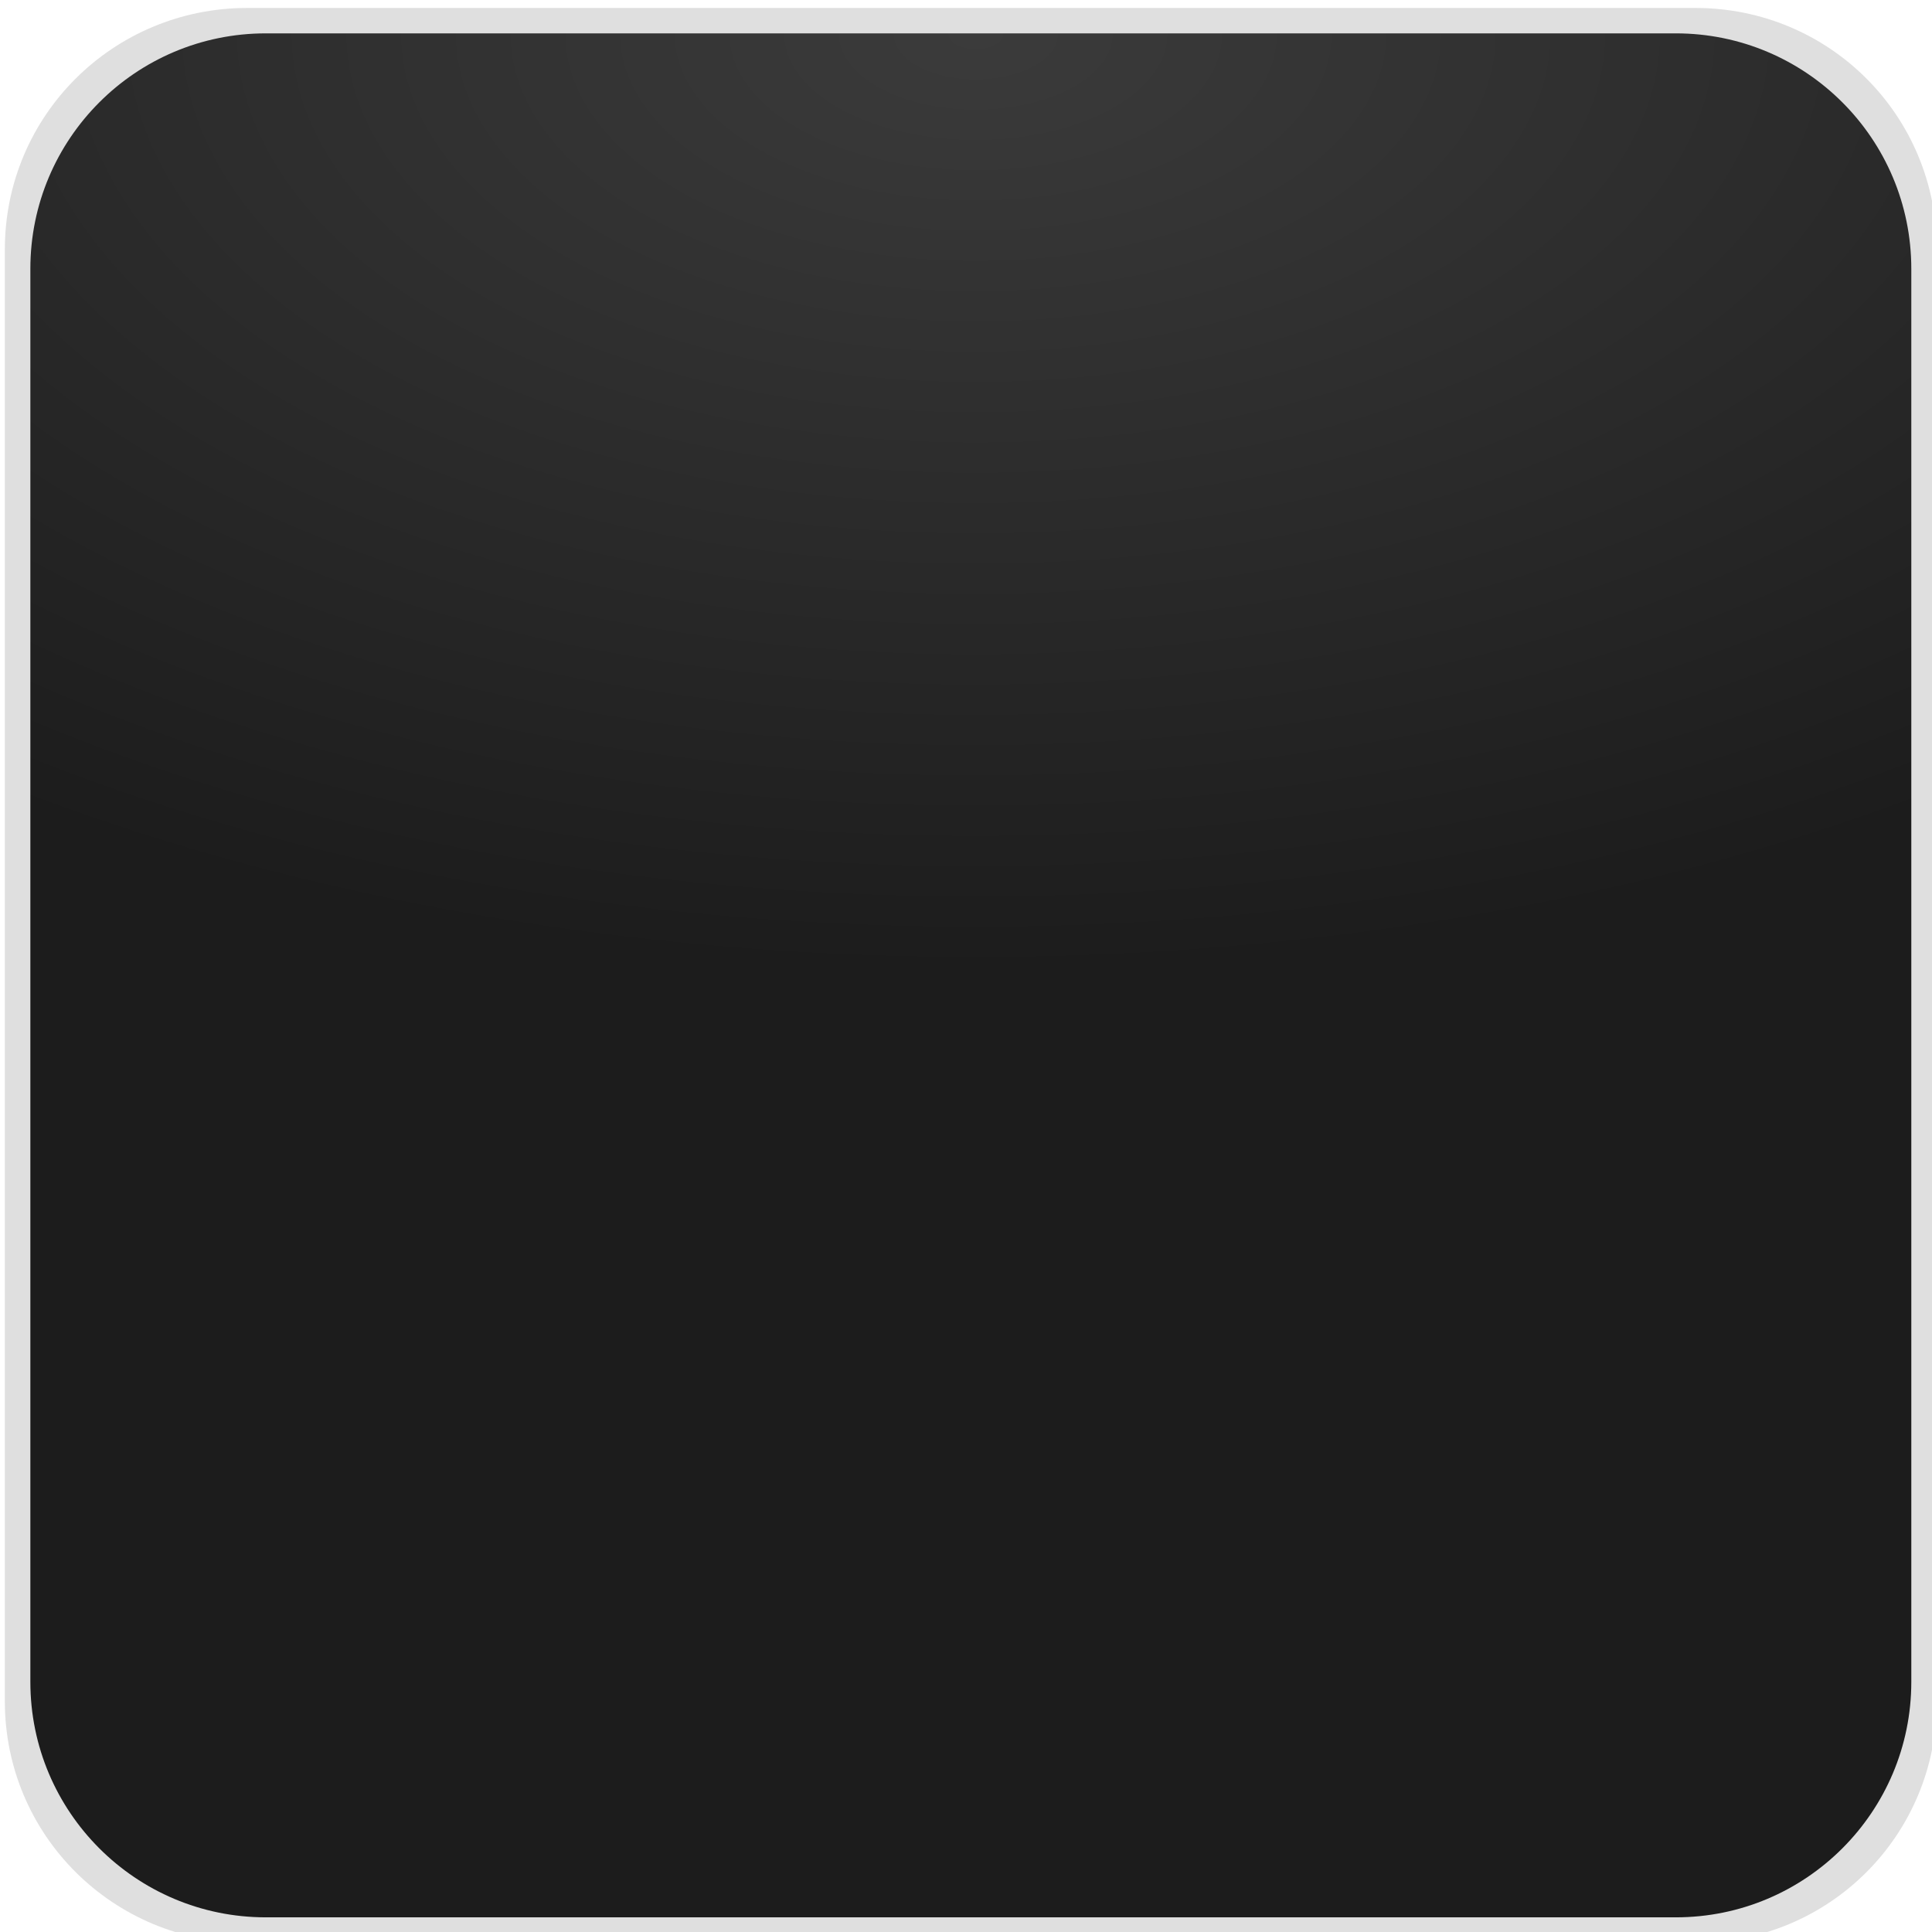
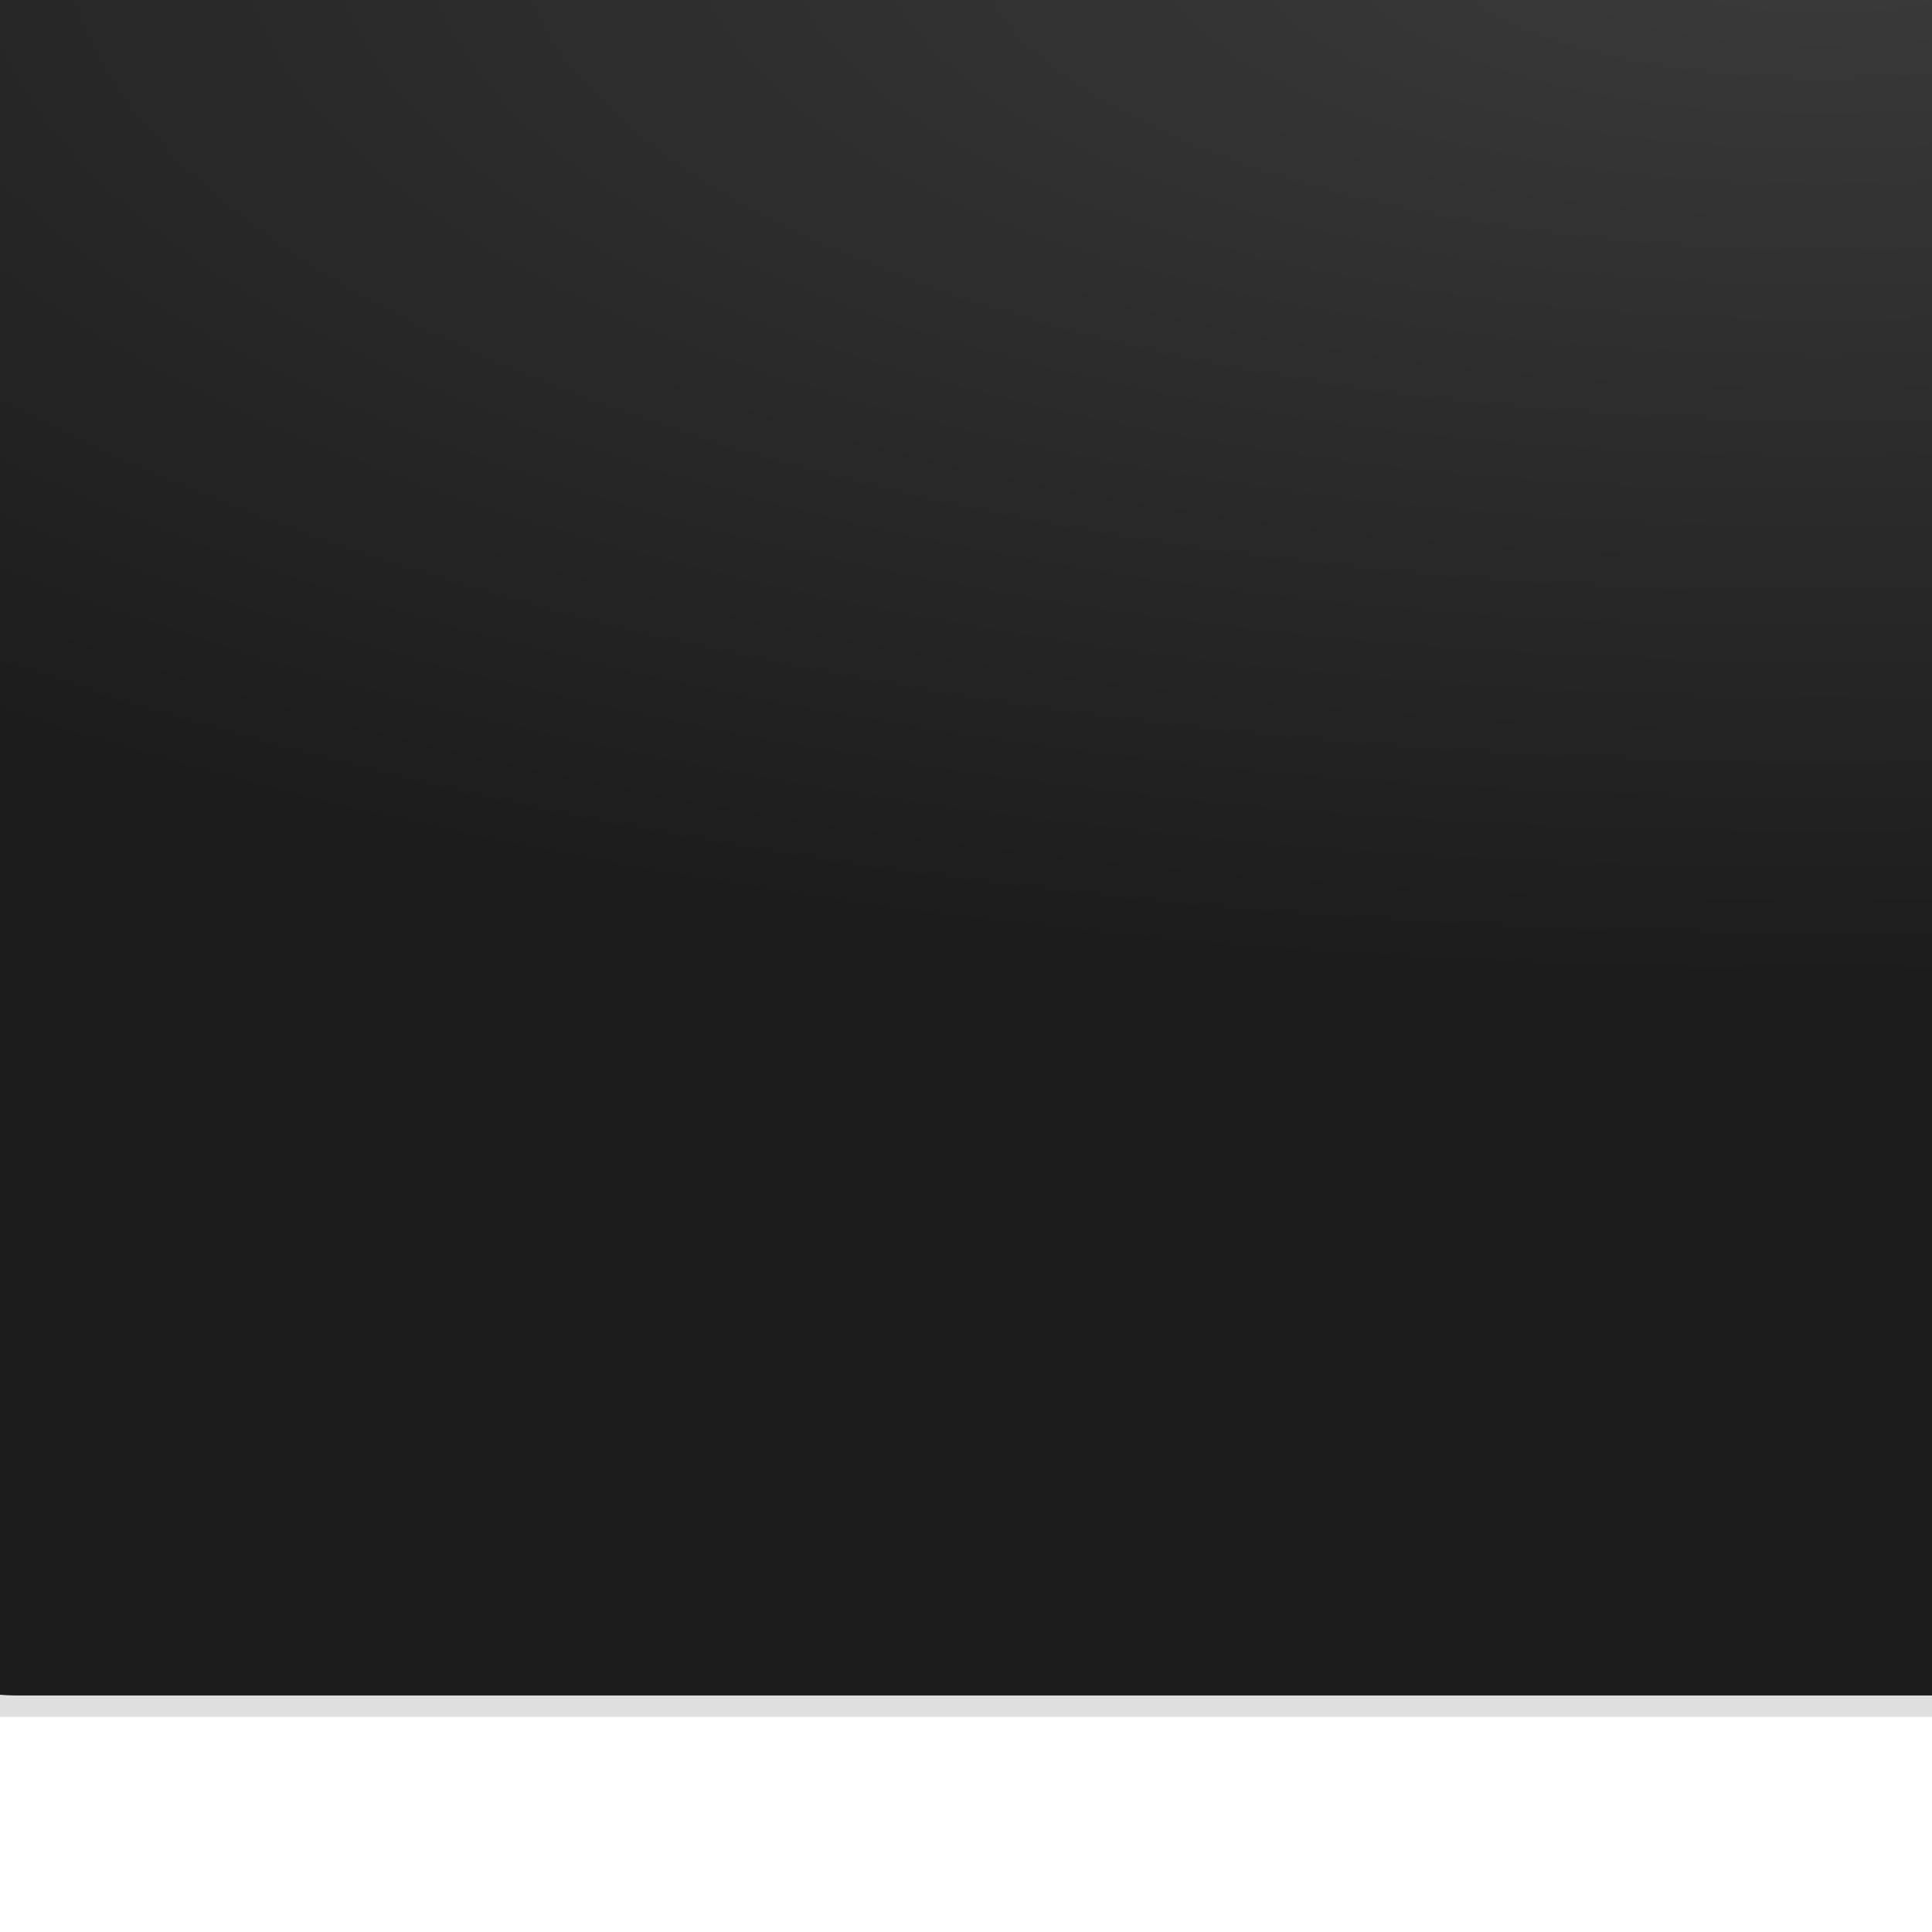
<svg xmlns="http://www.w3.org/2000/svg" xmlns:xlink="http://www.w3.org/1999/xlink" width="64" height="64" id="svg2" version="1.1">
  <defs id="defs4">
+     <linearGradient id="linearGradient5372">
+       <stop id="stop5374" offset="0" style="stop-color:#3b3b3b;stop-opacity:1;" />
+       <stop style="stop-color:#1c1c1c;stop-opacity:1;" offset="0.56" id="stop5376" />
+       <stop id="stop5378" offset="1" style="stop-color:#1c1c1c;stop-opacity:1;" />
+     </linearGradient>
+     <linearGradient id="linearGradient5354">
+       <stop style="stop-color:#3b3b3b;stop-opacity:1;" offset="0" id="stop5356" />
+       <stop id="stop5358" offset="0.602" style="stop-color:#1c1c1c;stop-opacity:1;" />
+       <stop style="stop-color:#1c1c1c;stop-opacity:1;" offset="1" id="stop5360" />
+     </linearGradient>
+     <linearGradient id="linearGradient5306">
+       <stop style="stop-color:#3b3b3b;stop-opacity:1;" offset="0" id="stop5308" />
+       <stop id="stop5310" offset="0.575" style="stop-color:#1c1c1c;stop-opacity:1;" />
+       <stop style="stop-color:#1c1c1c;stop-opacity:1;" offset="1" id="stop5312" />
+     </linearGradient>
+     <linearGradient id="linearGradient5268">
+       <stop style="stop-color:#3b3b3b;stop-opacity:1;" offset="0" id="stop5270" />
+       <stop id="stop5272" offset="0.683" style="stop-color:#1c1c1c;stop-opacity:1;" />
+       <stop style="stop-color:#1c1c1c;stop-opacity:1;" offset="1" id="stop5274" />
+     </linearGradient>
    <linearGradient id="linearGradient4655">
      <stop id="stop4657" offset="0" style="stop-color:#3b3b3b;stop-opacity:1;" />
      <stop style="stop-color:#1c1c1c;stop-opacity:1;" offset="0.5" id="stop4659" />
      <stop id="stop4661" offset="1" style="stop-color:#1c1c1c;stop-opacity:1;" />
    </linearGradient>
    <linearGradient id="linearGradient3768">
      <stop style="stop-color:#3b3b3b;stop-opacity:1;" offset="0" id="stop3770" />
      <stop id="stop4474" offset="0.5" style="stop-color:#1c1c1c;stop-opacity:1;" />
      <stop style="stop-color:#1c1c1c;stop-opacity:1;" offset="1" id="stop3772" />
    </linearGradient>
    <linearGradient xlink:href="#linearGradient3768" id="linearGradient3774" x1="874.575" y1="801.878" x2="874.575" y2="865.496" gradientUnits="userSpaceOnUse" gradientTransform="translate(38.84631,-30.45536)" />
    <linearGradient xlink:href="#linearGradient3768" id="linearGradient3787" x1="808.273" y1="857.581" x2="808.273" y2="796.264" gradientUnits="userSpaceOnUse" />
    <linearGradient xlink:href="#linearGradient3768" id="linearGradient3795" gradientUnits="userSpaceOnUse" x1="808.273" y1="857.581" x2="808.273" y2="796.264" />
    <linearGradient xlink:href="#linearGradient3768" id="linearGradient3961" gradientUnits="userSpaceOnUse" x1="806.429" y1="796.394" x2="806.429" y2="857.734" gradientTransform="translate(42.41471,-23.05147)" />
    <linearGradient xlink:href="#linearGradient3768" id="linearGradient3144" gradientUnits="userSpaceOnUse" gradientTransform="matrix(1.009964,0,0,1.009964,34.38381,-31.29154)" x1="806.429" y1="796.394" x2="806.429" y2="857.734" />
-     <linearGradient xlink:href="#linearGradient3768" id="linearGradient3151" gradientUnits="userSpaceOnUse" gradientTransform="matrix(1.009964,0,0,1.009964,34.38381,-31.29154)" x1="806.429" y1="796.394" x2="806.429" y2="857.734" />
-     <radialGradient xlink:href="#linearGradient4655" id="radialGradient4653" cx="848.886" cy="772.955" fx="848.886" fy="772.955" r="31.154" gradientTransform="matrix(-3.60992,0,0,-1.995345,3913.295,2315.217)" gradientUnits="userSpaceOnUse" />
+     <radialGradient xlink:href="#linearGradient4655" id="radialGradient5257" gradientUnits="userSpaceOnUse" gradientTransform="matrix(-3.60992,0,0,-1.995345,3978.392,2378.861)" cx="848.886" cy="772.955" fx="848.886" fy="772.955" r="31.154" />
+     <radialGradient xlink:href="#linearGradient5306" id="radialGradient5304" cx="770.524" cy="826.123" fx="770.524" fy="826.123" r="27.056" gradientTransform="matrix(-2.559556,-1.3122284e-6,1.1055343e-6,-2.156391,2746.416,2549.452)" gradientUnits="userSpaceOnUse" />
+     <radialGradient xlink:href="#linearGradient5354" id="radialGradient5366" gradientUnits="userSpaceOnUse" gradientTransform="matrix(-2.326102,9.8728352e-7,-3.7620522e-7,-0.8800463,2912.797,1476.534)" cx="875.282" cy="836.088" fx="875.282" fy="836.088" r="66.189" />
+     <radialGradient xlink:href="#linearGradient5372" id="radialGradient5369" gradientUnits="userSpaceOnUse" gradientTransform="matrix(-3.14342,0,1.4942331e-8,-3.053892,3171.89,3154.476)" cx="779.355" cy="781.451" fx="779.355" fy="781.451" r="19.056" />
+     <radialGradient xlink:href="#linearGradient5372" id="radialGradient5427" gradientUnits="userSpaceOnUse" gradientTransform="matrix(-3.14342,0,1.4942331e-8,-3.053892,3171.89,3154.476)" cx="779.355" cy="781.451" fx="779.355" fy="781.451" r="19.056" />
+     <radialGradient xlink:href="#linearGradient5372" id="radialGradient5430" gradientUnits="userSpaceOnUse" gradientTransform="matrix(-3.14342,0,1.4942331e-8,-3.053892,3171.89,3154.476)" cx="779.355" cy="781.451" fx="779.355" fy="781.451" r="19.056" />
+     <radialGradient xlink:href="#linearGradient5306" id="radialGradient5434" gradientUnits="userSpaceOnUse" gradientTransform="matrix(-2.559556,-1.3122284e-6,1.1055343e-6,-2.156391,2746.416,2549.452)" cx="770.524" cy="826.123" fx="770.524" fy="826.123" r="27.056" />
+     <radialGradient xlink:href="#linearGradient5372" id="radialGradient5438" gradientUnits="userSpaceOnUse" gradientTransform="matrix(-3.379176,0,1.6063006e-8,-3.053892,3399.541,3222.364)" cx="779.355" cy="781.451" fx="779.355" fy="781.451" r="19.056" />
+     <radialGradient xlink:href="#linearGradient5354" id="radialGradient5442" gradientUnits="userSpaceOnUse" gradientTransform="matrix(-2.326102,9.8728352e-7,-3.7620522e-7,-0.8800463,2912.942,1505.159)" cx="875.282" cy="836.088" fx="875.282" fy="836.088" r="66.189" />
  </defs>
  <g id="layer1" transform="translate(-816.5714,-771.7908)">
-     <g id="g4663">
-       <path id="rect3766" d="m 824.763,772.054 c -4.439,0 -8.031,3.561 -8.031,8 l 0,48.094 c 0,4.439 3.592,8 8.031,8 l 47.969,0 c 4.439,0 8,-3.561 8,-8 l 0,-48.094 c 0,-4.439 -3.561,-8 -8,-8 l -47.969,0 z m 0.844,1.156 46.25,0 c 4.279,0 7.719,3.44 7.719,7.719 l 0,46.344 c 0,4.279 -3.44,7.719 -7.719,7.719 l -46.25,0 c -4.279,0 -7.719,-3.44 -7.719,-7.719 l 0,-46.344 c 0,-4.279 3.44,-7.719 7.719,-7.719 z" style="fill:#c8c8c8;fill-opacity:0.589;stroke:none" />
-       <rect style="fill:url(#radialGradient4653);fill-opacity:1;stroke:none" id="rect3778" width="62.309" height="62.409" x="817.577" y="772.896" ry="7.801" />
-     </g>
+     <path style="fill:#c8c8c8;fill-opacity:0.589;stroke:none" d="m 889.86,835.698 c -4.439,0 -8.031,3.561 -8.031,8 l 0,48.094 c 0,4.439 3.592,8 8.031,8 l 47.969,0 c 4.439,0 8,-3.561 8,-8 l 0,-48.094 c 0,-4.439 -3.561,-8 -8,-8 l -47.969,0 z m 0.844,1.156 46.25,0 c 4.279,0 7.719,3.44 7.719,7.719 l 0,46.344 c 0,4.279 -3.44,7.719 -7.719,7.719 l -46.25,0 c -4.279,0 -7.719,-3.44 -7.719,-7.719 l 0,-46.344 c 0,-4.279 3.44,-7.719 7.719,-7.719 z" id="rect3766" />
+     <rect ry="7.801" y="836.54" x="882.674" height="62.409" width="62.309" id="rect3778" style="fill:url(#radialGradient5257);fill-opacity:1;stroke:none" />
+     <rect style="color:#000000;fill:#c8c8c8;fill-opacity:0.588;fill-rule:nonzero;stroke:none;stroke-width:0.965;marker:none;visibility:visible;display:inline;overflow:visible;enable-background:accumulate" id="rect5252" width="40" height="60" x="701.76" y="767.067" ry="7.373" />
+     <rect ry="7.168" y="767.902" x="702.704" height="58.329" width="38.111" id="rect5254" style="color:#000000;fill:url(#radialGradient5430);fill-opacity:1;fill-rule:nonzero;stroke:none;stroke-width:0.965;marker:none;visibility:visible;display:inline;overflow:visible;enable-background:accumulate" />
+     <rect ry="7.373" y="767.067" x="745.488" height="60" width="56" id="rect5284" style="color:#000000;fill:#c8c8c8;fill-opacity:0.588;fill-rule:nonzero;stroke:none;stroke-width:0.965;marker:none;visibility:visible;display:inline;overflow:visible;enable-background:accumulate" />
+     <rect style="color:#000000;fill:url(#radialGradient5434);fill-opacity:1;fill-rule:nonzero;stroke:none;stroke-width:0.965;marker:none;visibility:visible;display:inline;overflow:visible;enable-background:accumulate" id="rect5294" width="54.382" height="58.267" x="746.297" y="767.934" ry="7.16" />
+     <rect style="color:#000000;fill:#c8c8c8;fill-opacity:0.588;fill-rule:nonzero;stroke:none;stroke-width:0.965;marker:none;visibility:visible;display:inline;overflow:visible;enable-background:accumulate" id="rect5320" width="136" height="60" x="808.946" y="768.665" ry="7.373" />
+     <rect ry="7.199" y="769.375" x="809.972" height="58.581" width="133.946" id="rect5344" style="color:#000000;fill:url(#radialGradient5442);fill-opacity:1;fill-rule:nonzero;stroke:none;stroke-width:0.965;marker:none;visibility:visible;display:inline;overflow:visible;enable-background:accumulate" />
+     <rect ry="7.373" y="834.955" x="744.151" height="60" width="43" id="rect5423" style="color:#000000;fill:#c8c8c8;fill-opacity:0.125;fill-rule:nonzero;stroke:none;stroke-width:0.965;marker:none;visibility:visible;display:inline;overflow:visible;enable-background:accumulate" />
+     <rect style="color:#000000;fill:url(#radialGradient5438);fill-opacity:1;fill-rule:nonzero;stroke:none;stroke-width:0.965;marker:none;visibility:visible;display:inline;overflow:visible;enable-background:accumulate" id="rect5425" width="40.969" height="58.329" x="745.167" y="835.79" ry="7.168" />
  </g>
</svg>
